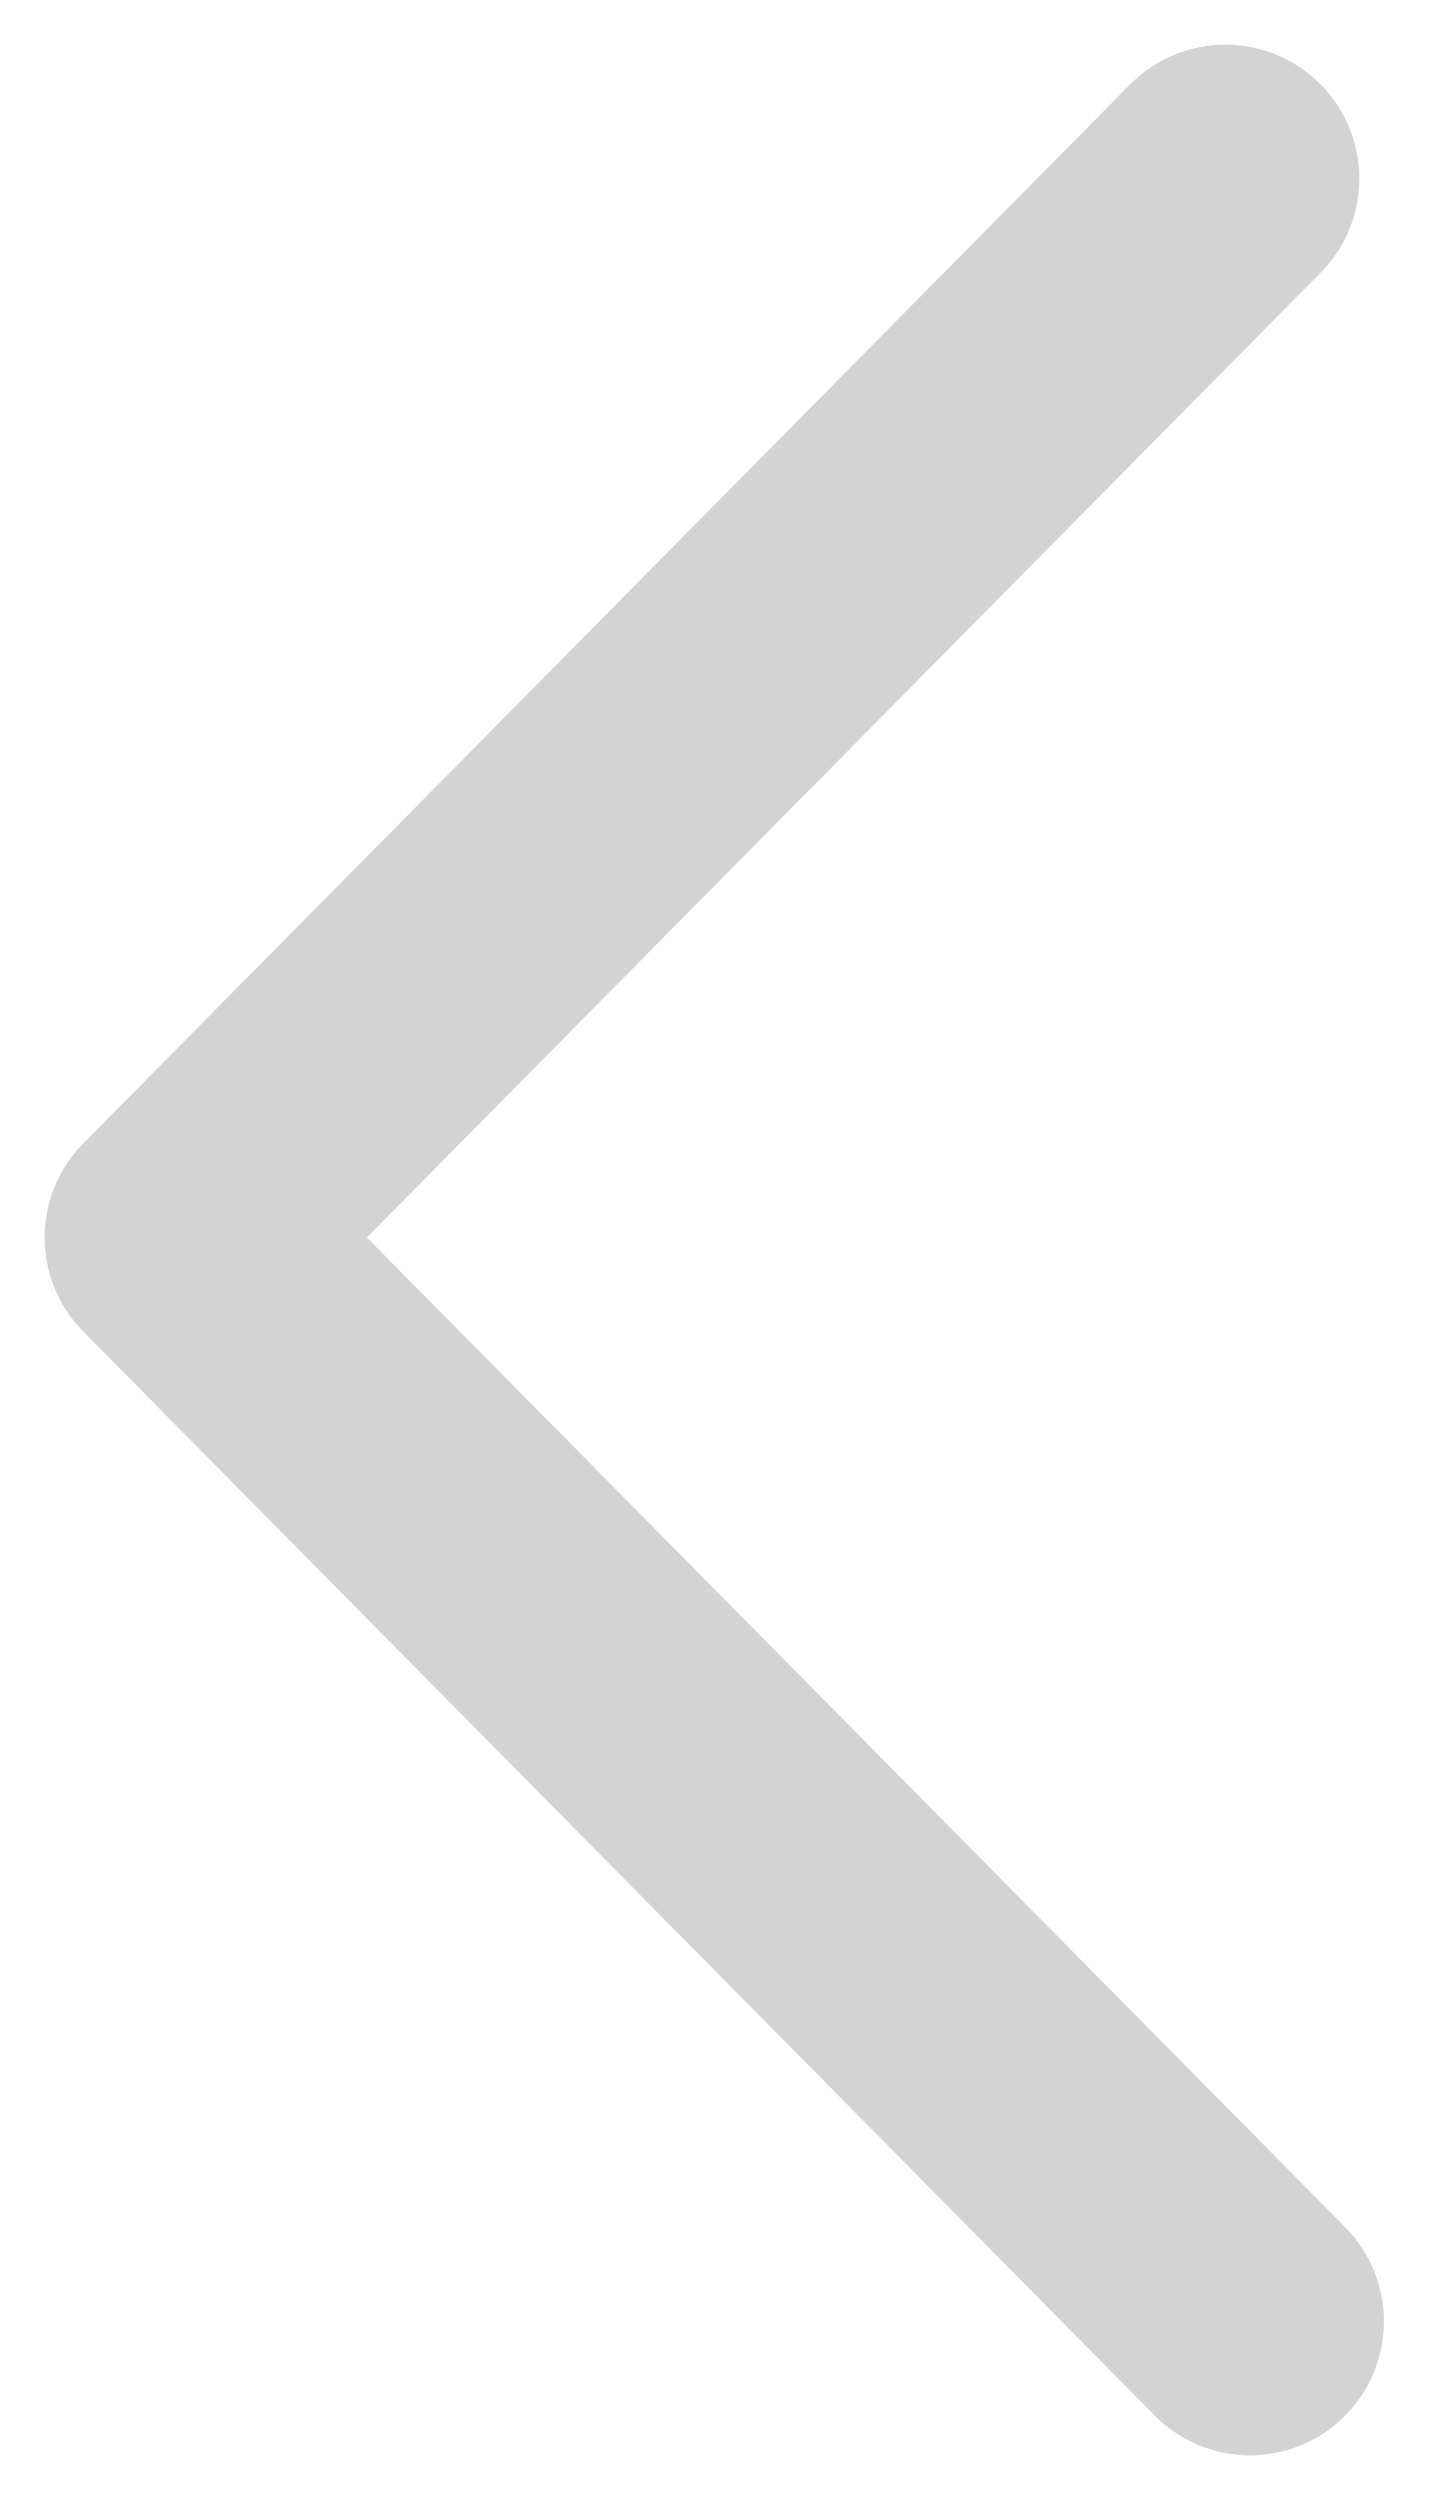
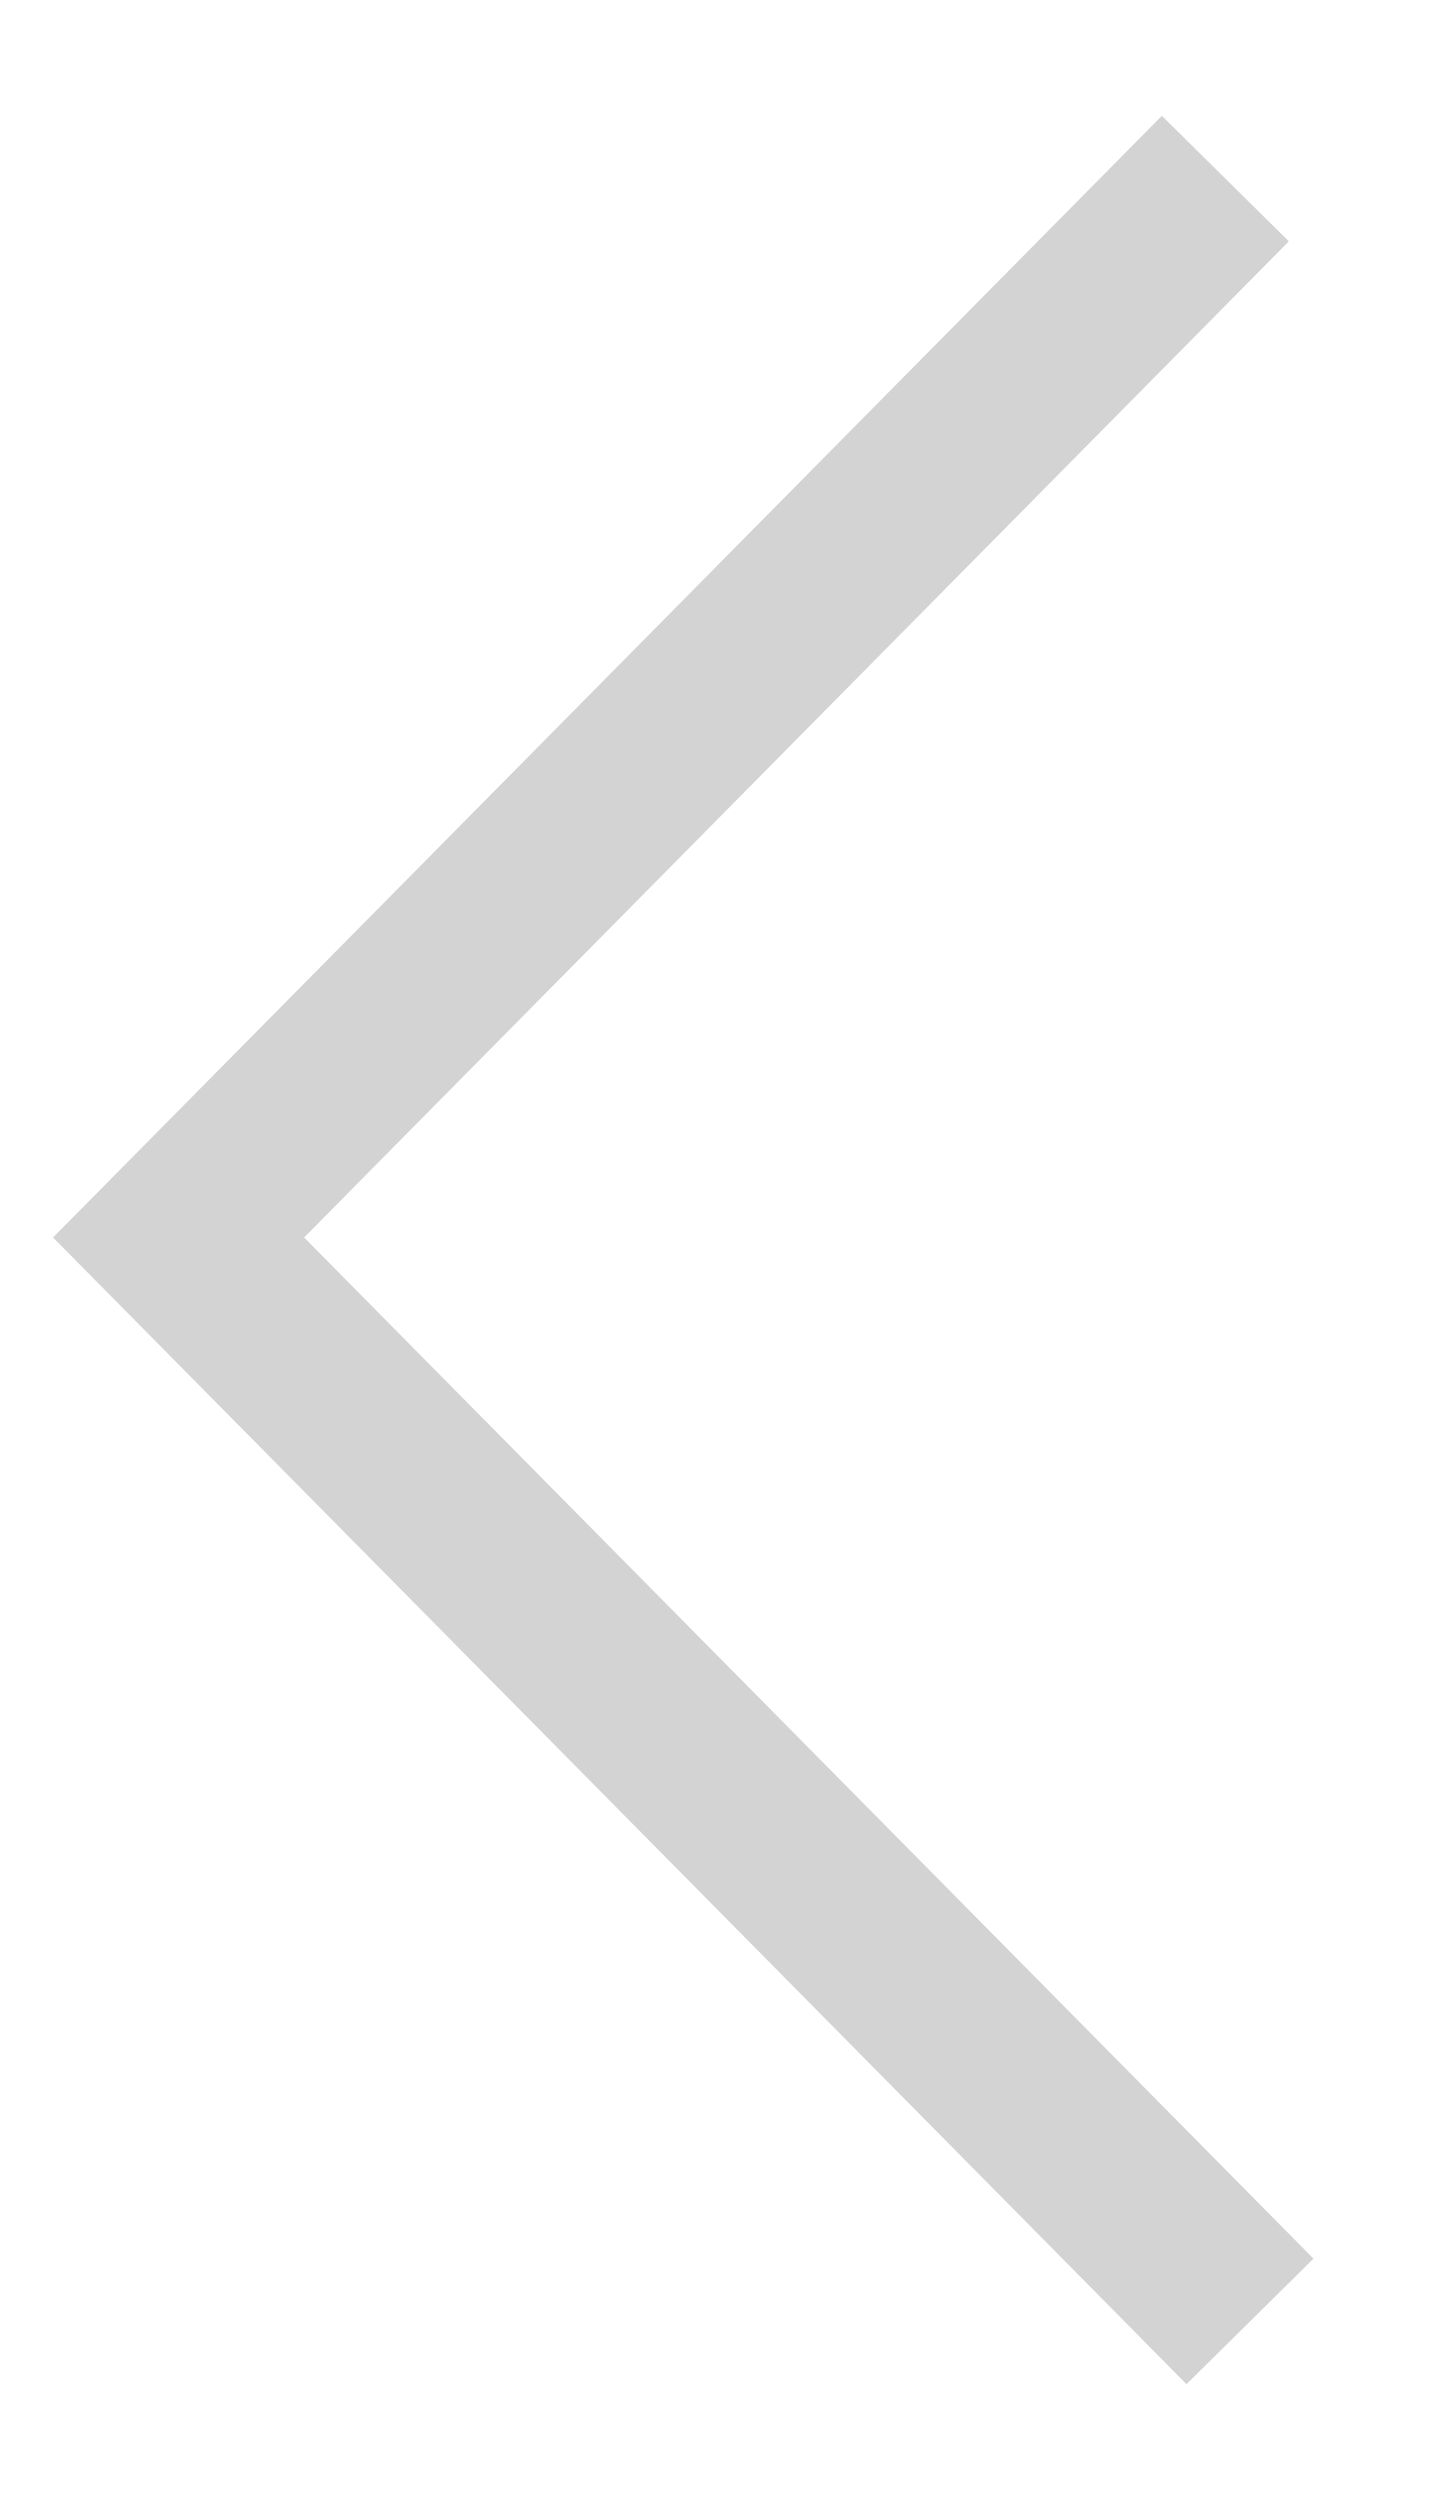
<svg xmlns="http://www.w3.org/2000/svg" width="8" height="14" viewBox="0 0 8 14" fill="none">
-   <path d="M7 13L1 6.93L6.862 1" stroke="#D3D3D3" stroke-width="1.5" stroke-linecap="round" stroke-linejoin="round" />
+   <path d="M7 13L1 6.93L6.862 1" stroke="#D3D3D3" strokeWidth="1.5" strokeLinecap="round" strokeLinejoin="round" />
</svg>
